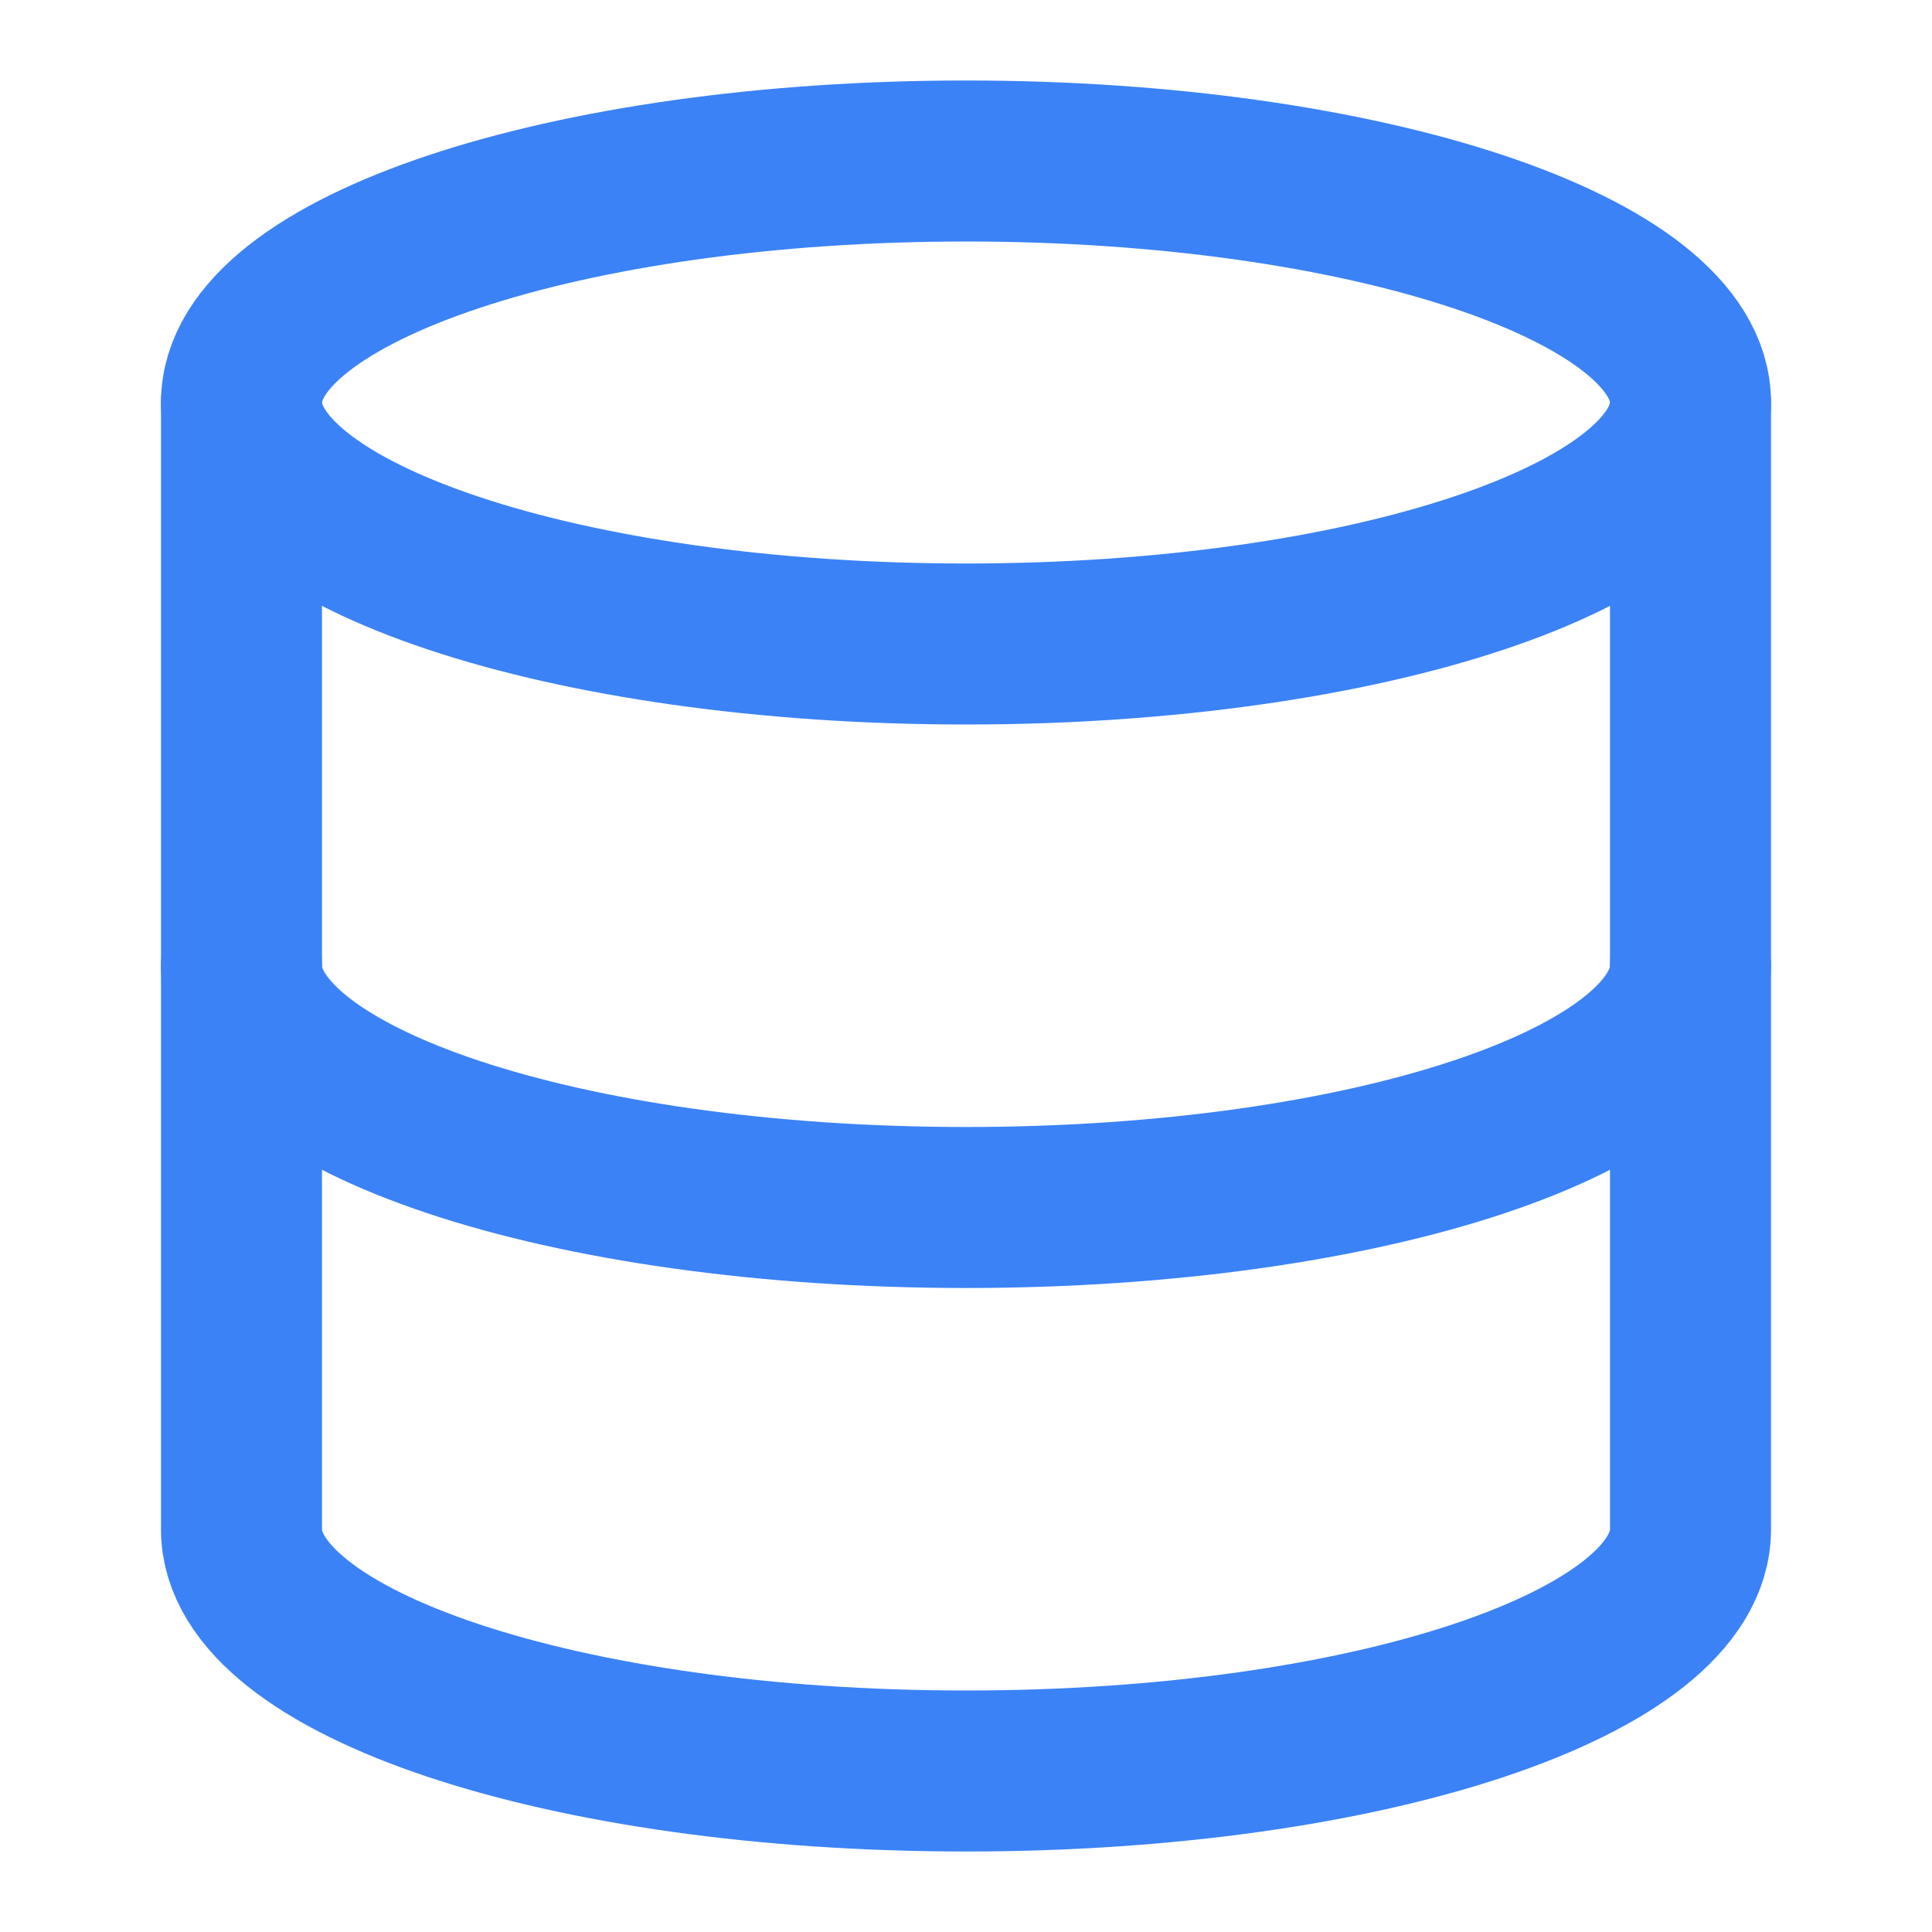
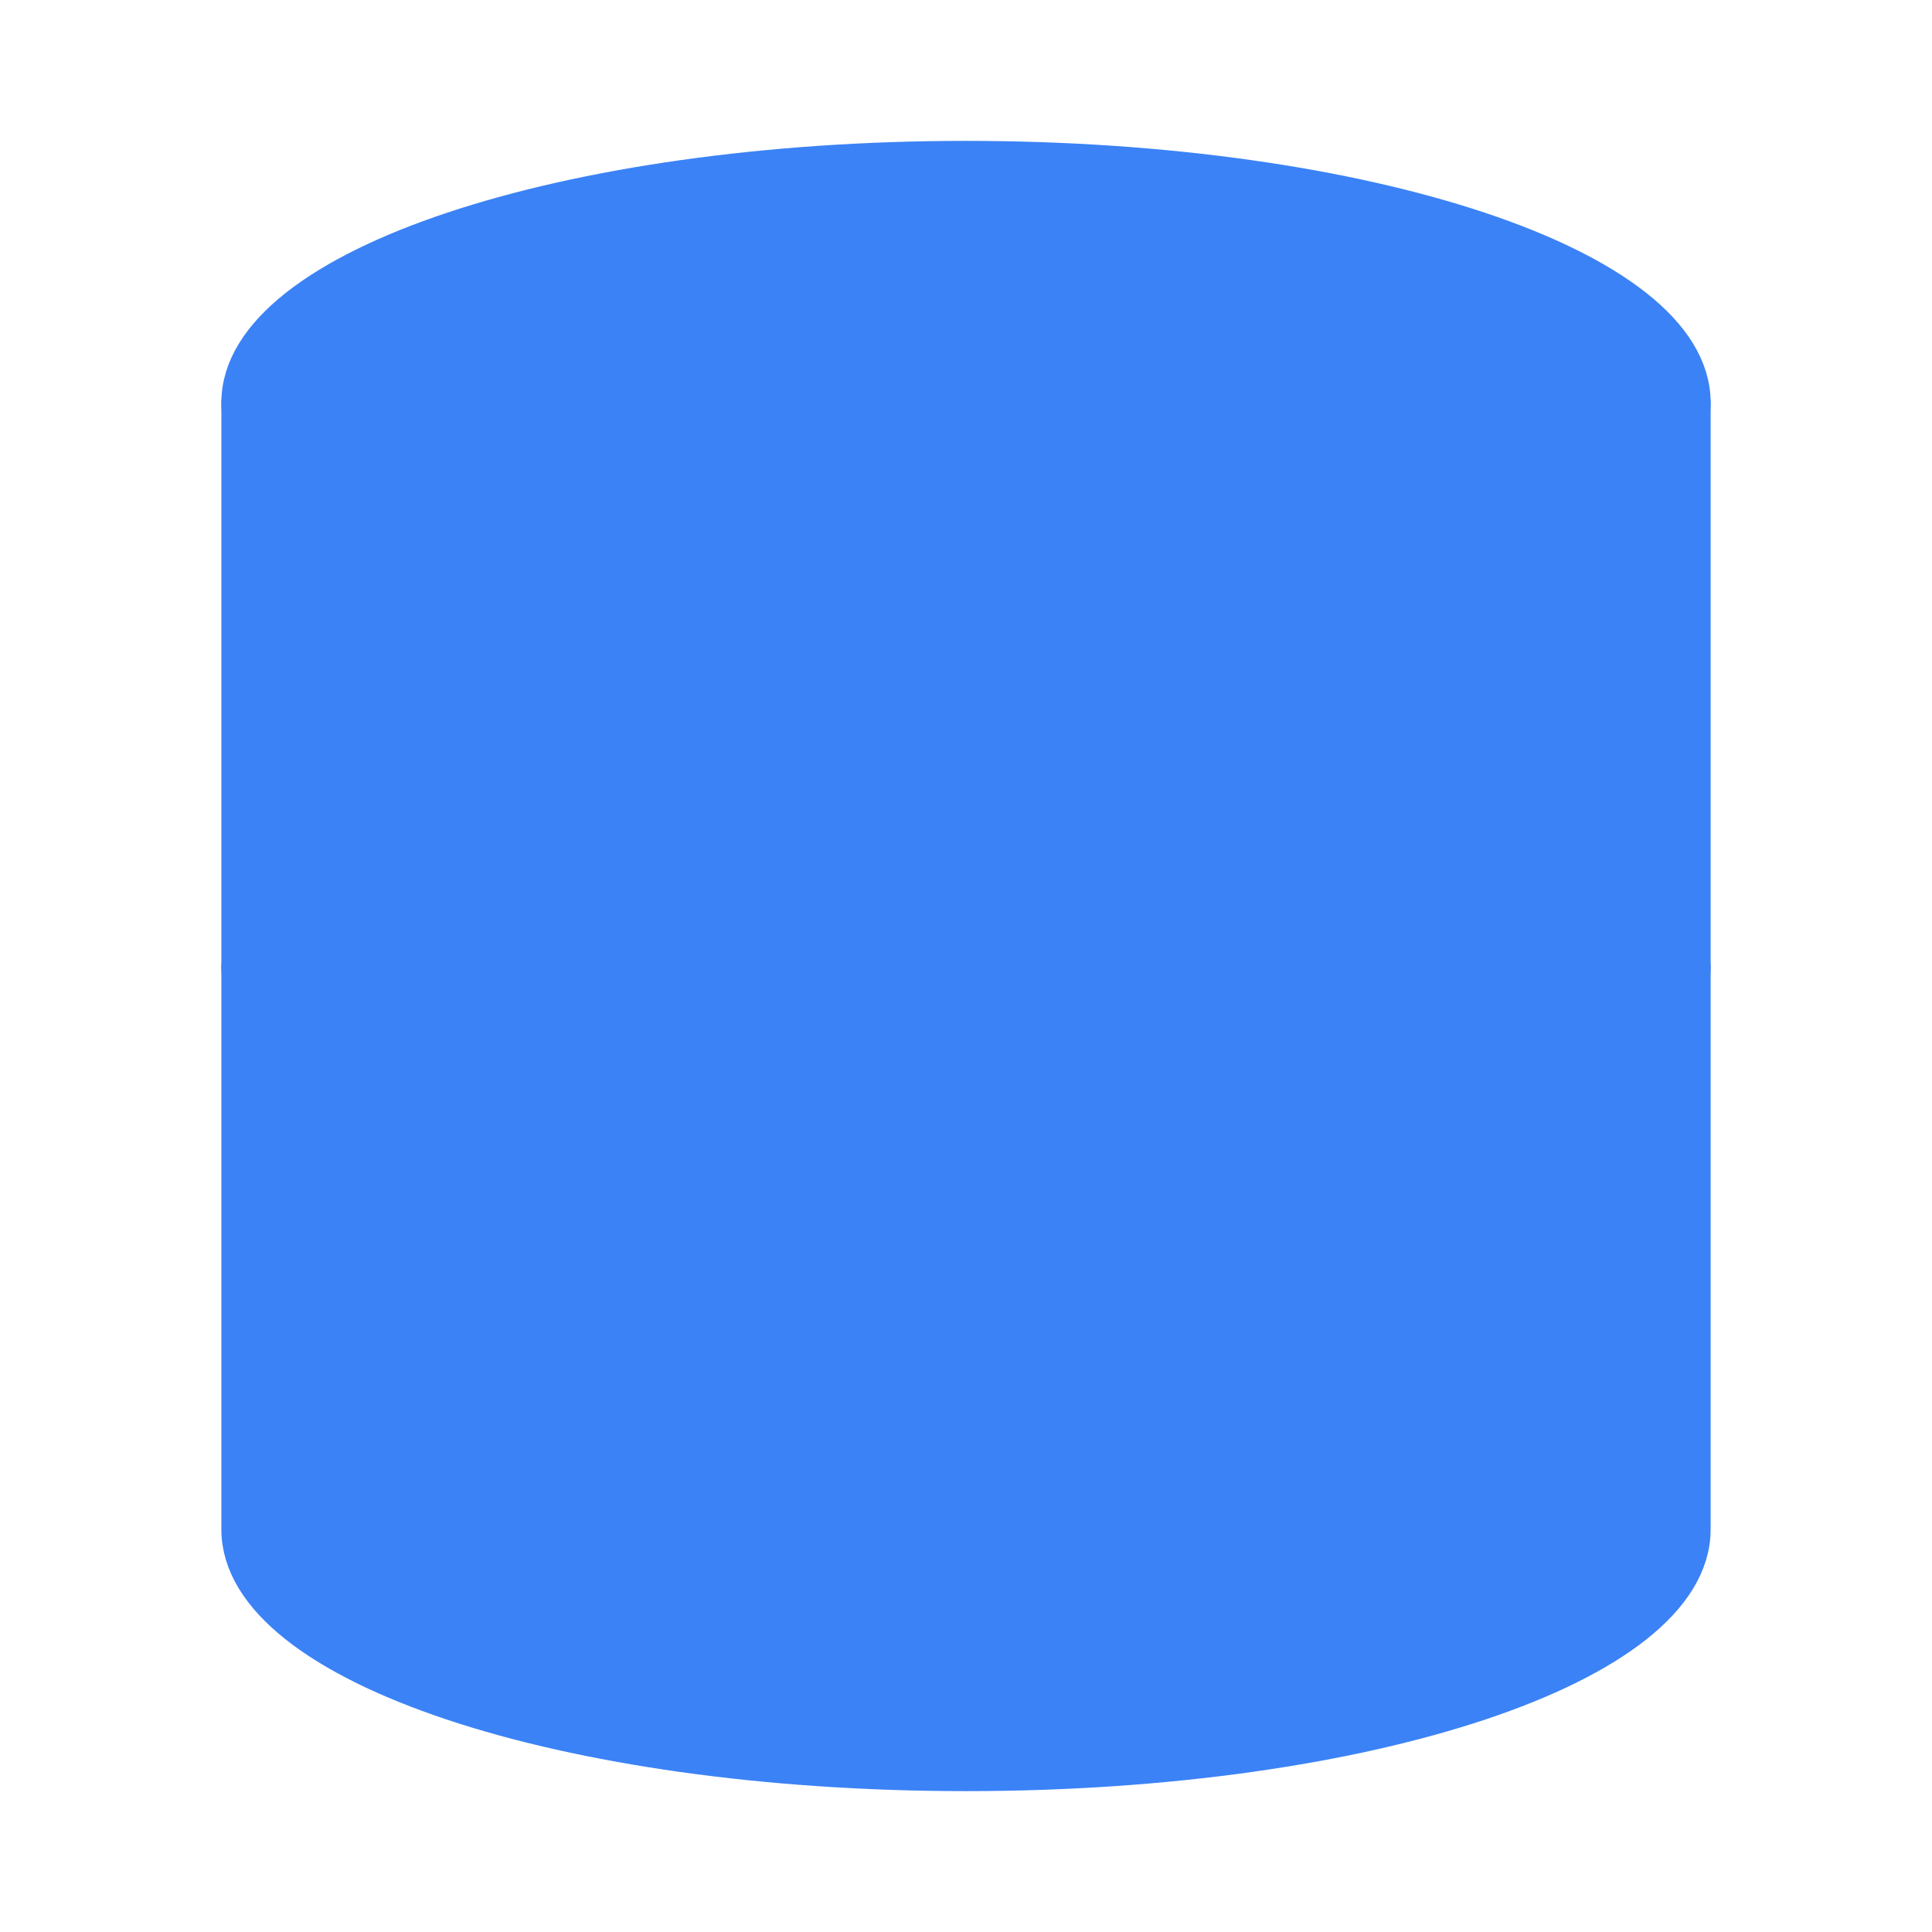
- <svg xmlns="http://www.w3.org/2000/svg" viewBox="0 0 24 24" fill="none" stroke="#3b82f6" stroke-width="2" stroke-linecap="round" stroke-linejoin="round">
+ <svg xmlns="http://www.w3.org/2000/svg" viewBox="0 0 24 24" fill="#3b82f6" stroke="#3b82f6" stroke-width="0.5" stroke-linecap="round" stroke-linejoin="round">
  <ellipse cx="12" cy="5" rx="9" ry="3" />
  <path d="M3 5v14c0 1.66 4 3 9 3s9-1.34 9-3V5" />
  <path d="M3 12c0 1.66 4 3 9 3s9-1.34 9-3" />
</svg>
